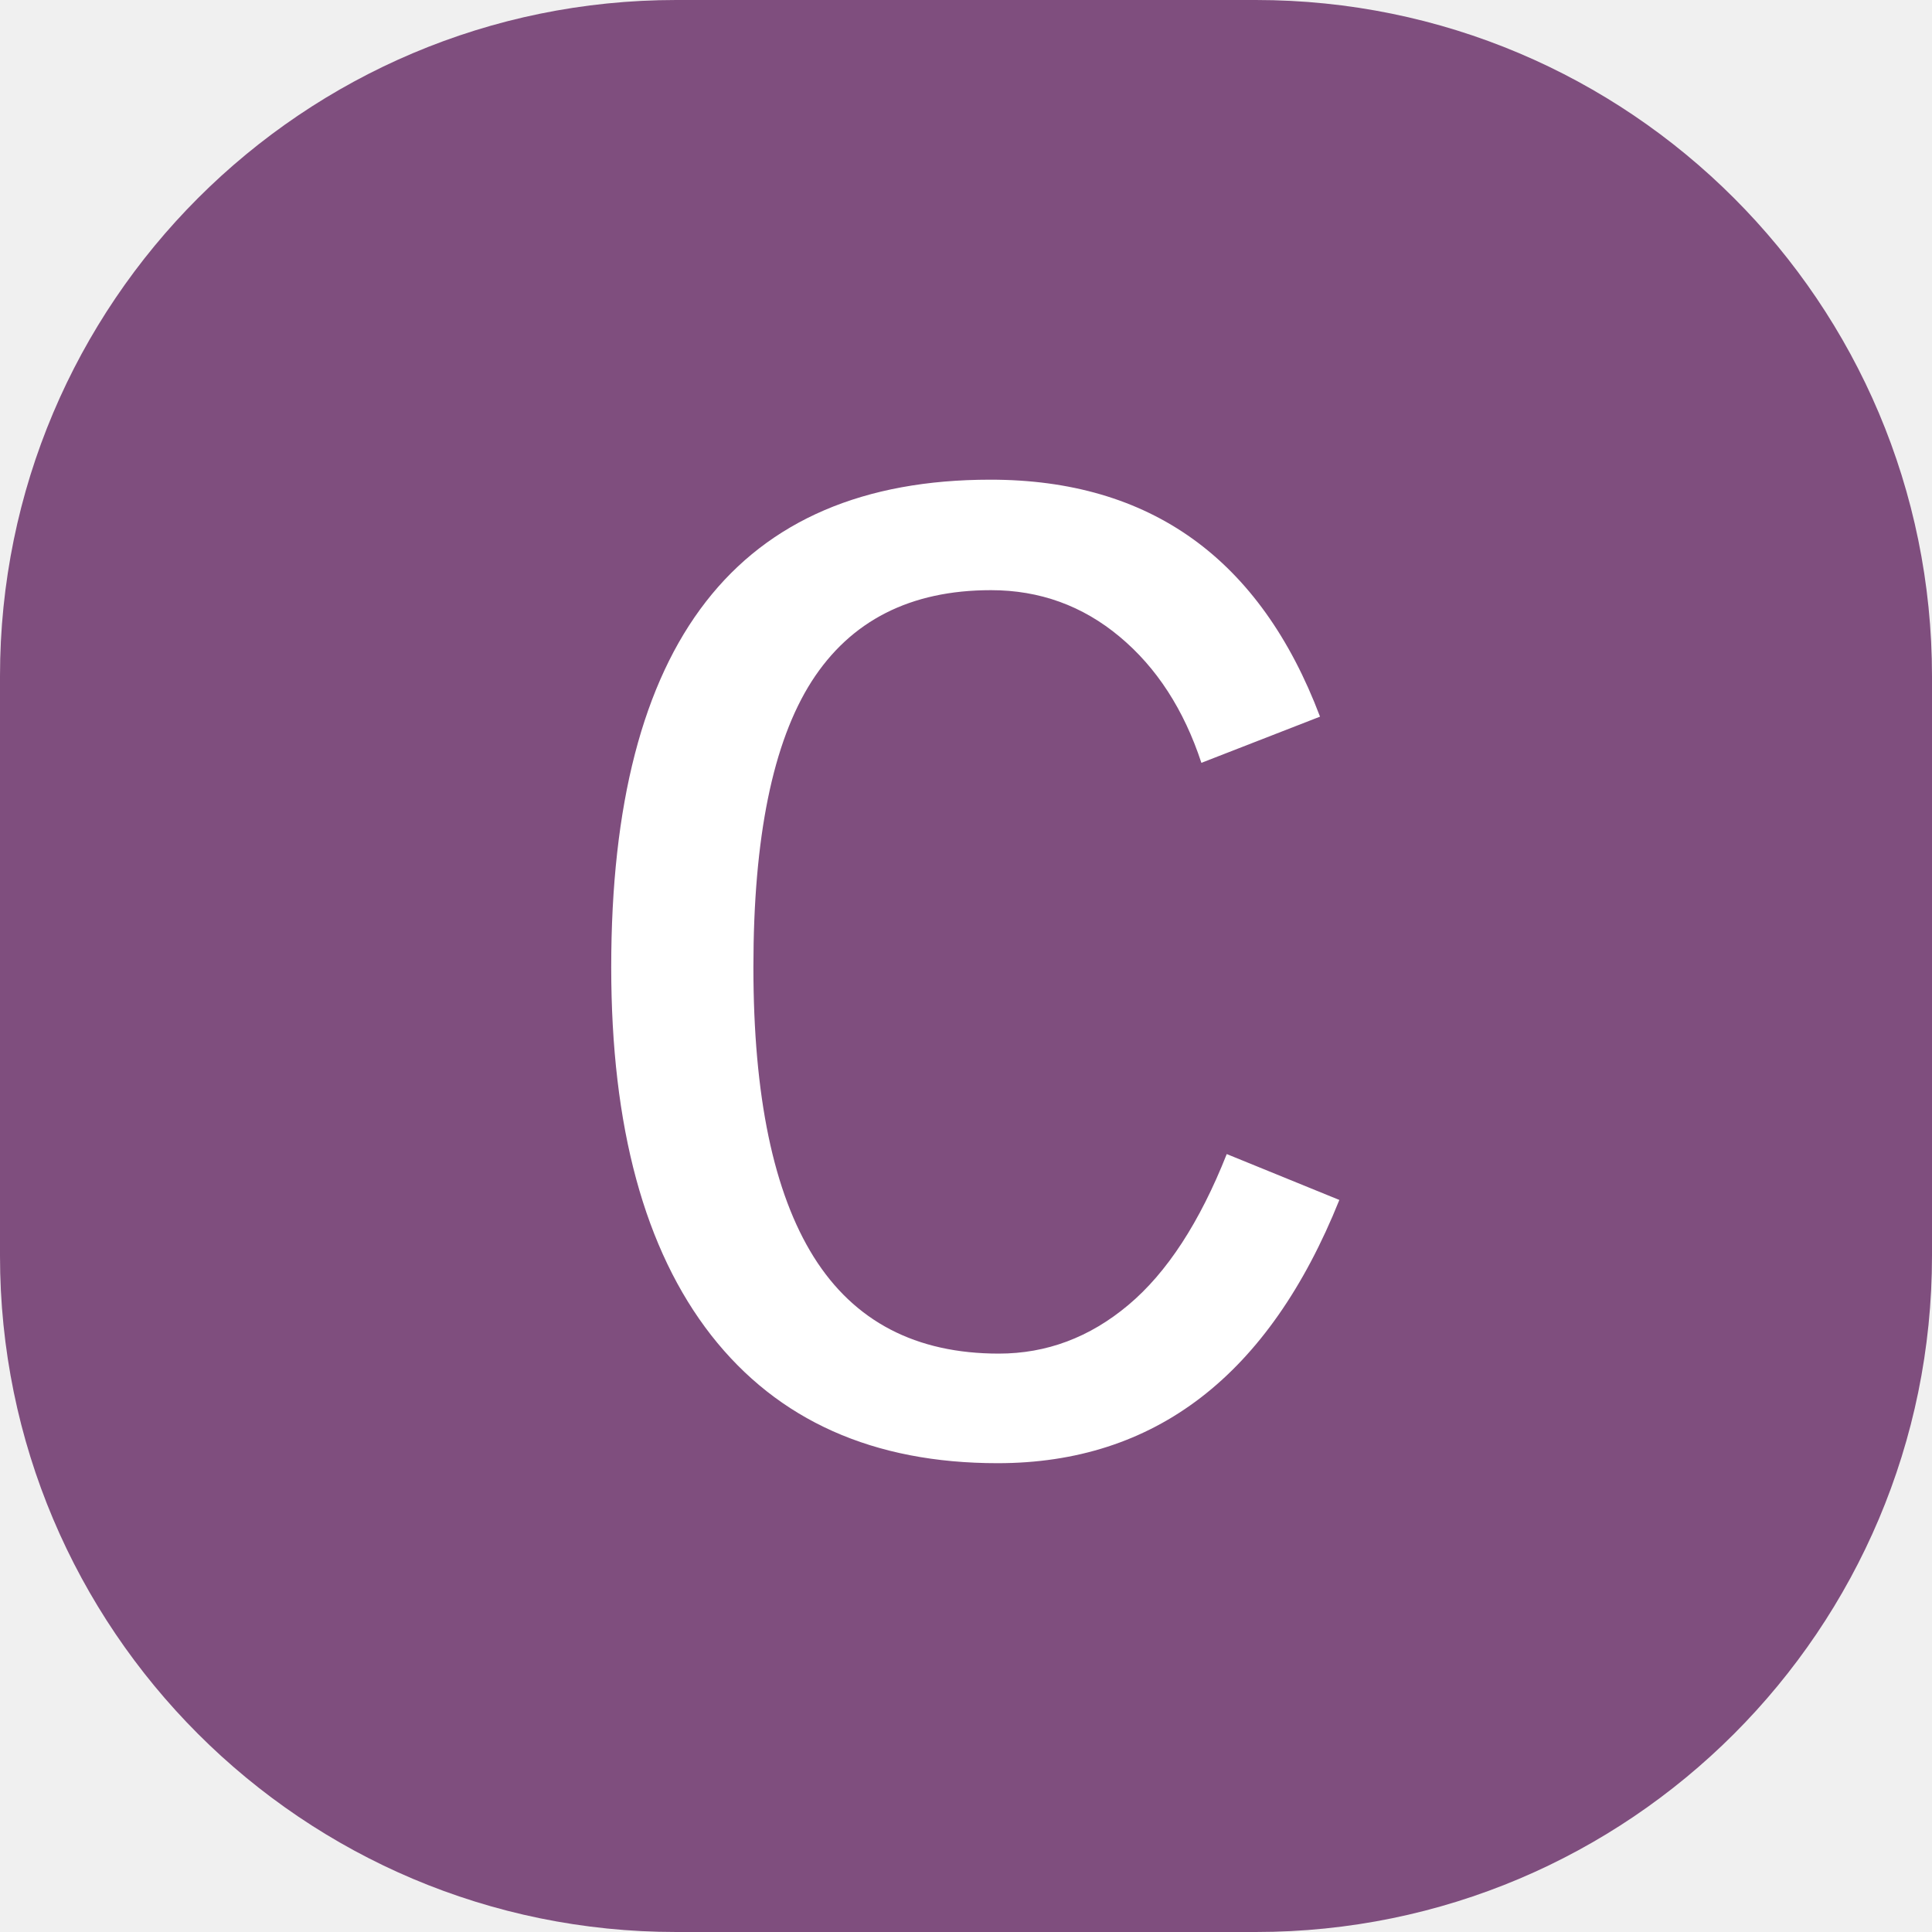
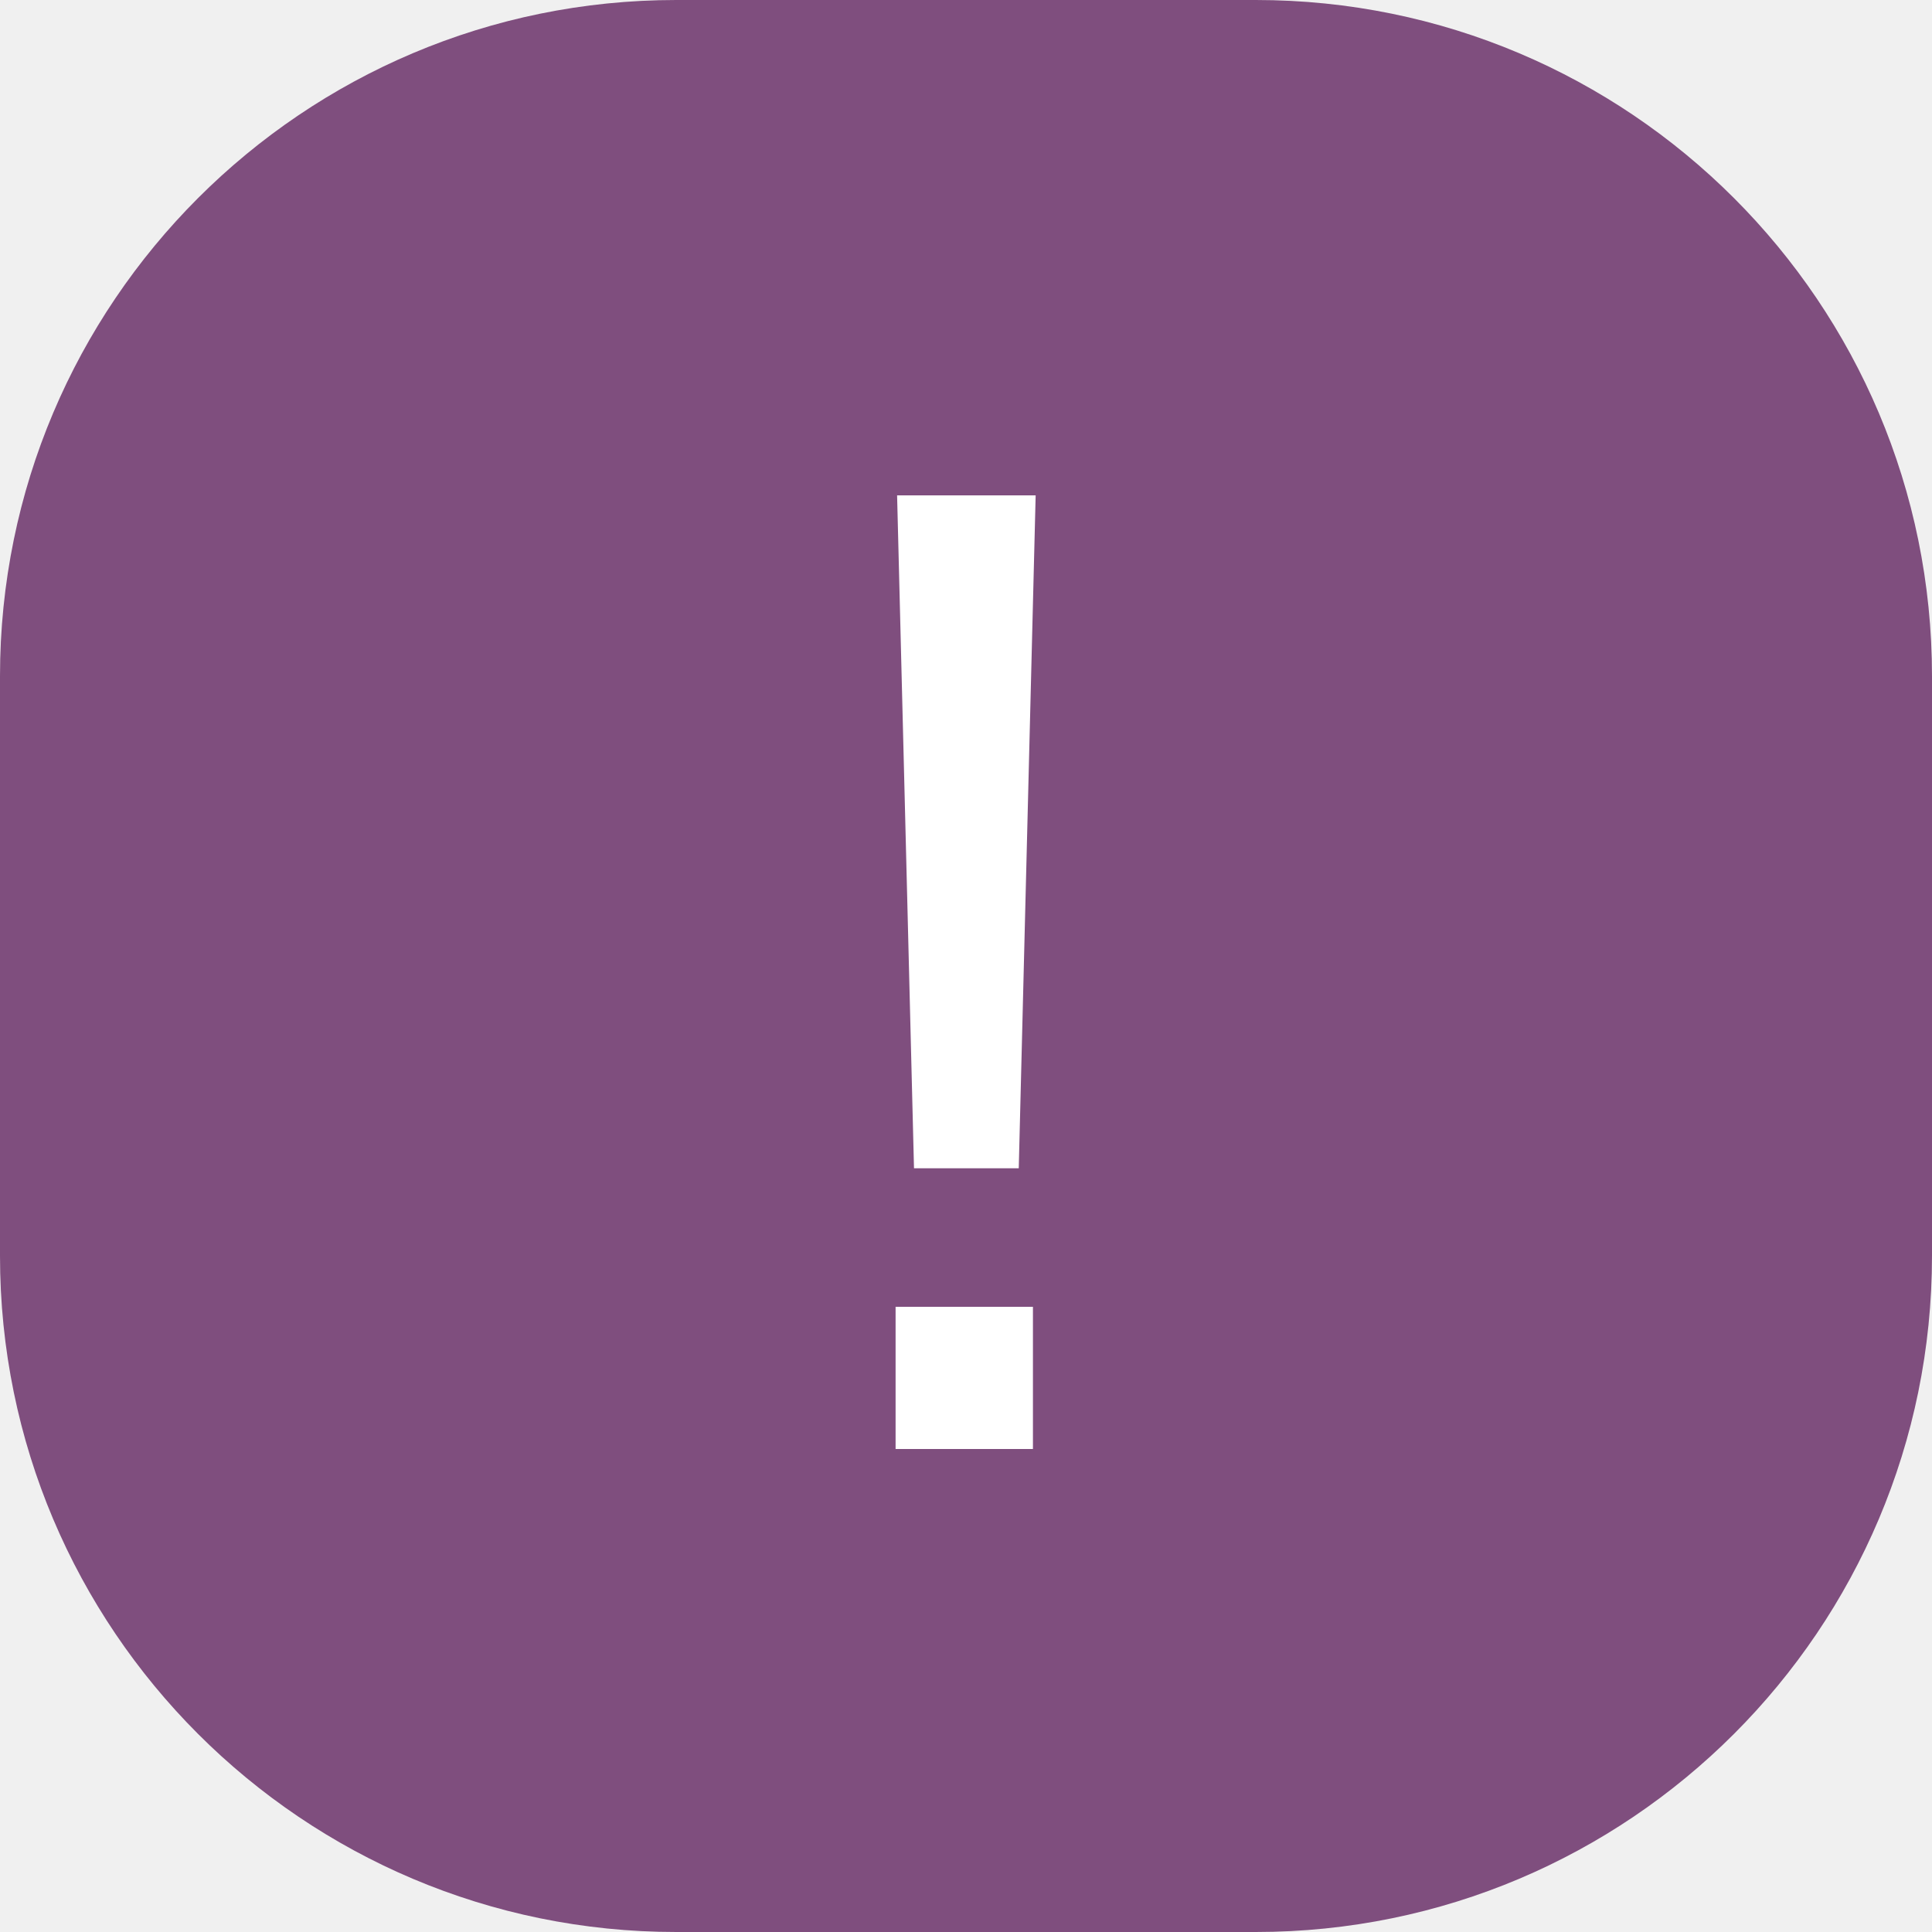
<svg xmlns="http://www.w3.org/2000/svg" width="14px" height="14px" viewBox="0 0 100 100">
  <rect fill="#7F4E7E" x="0" y="0" width="100" height="100" rx="35" ry="35" />
  <text x="50" y="75" font-size="75" text-anchor="middle" style="font-family: Menlo, Monaco, Consolas, &quot;Droid Sans Mono&quot;, &quot;Inconsolata&quot;, &quot;Courier New&quot;, monospace, &quot;Droid Sans Fallback&quot;;" fill="white">
-     C
+     !
  </text>
</svg>
